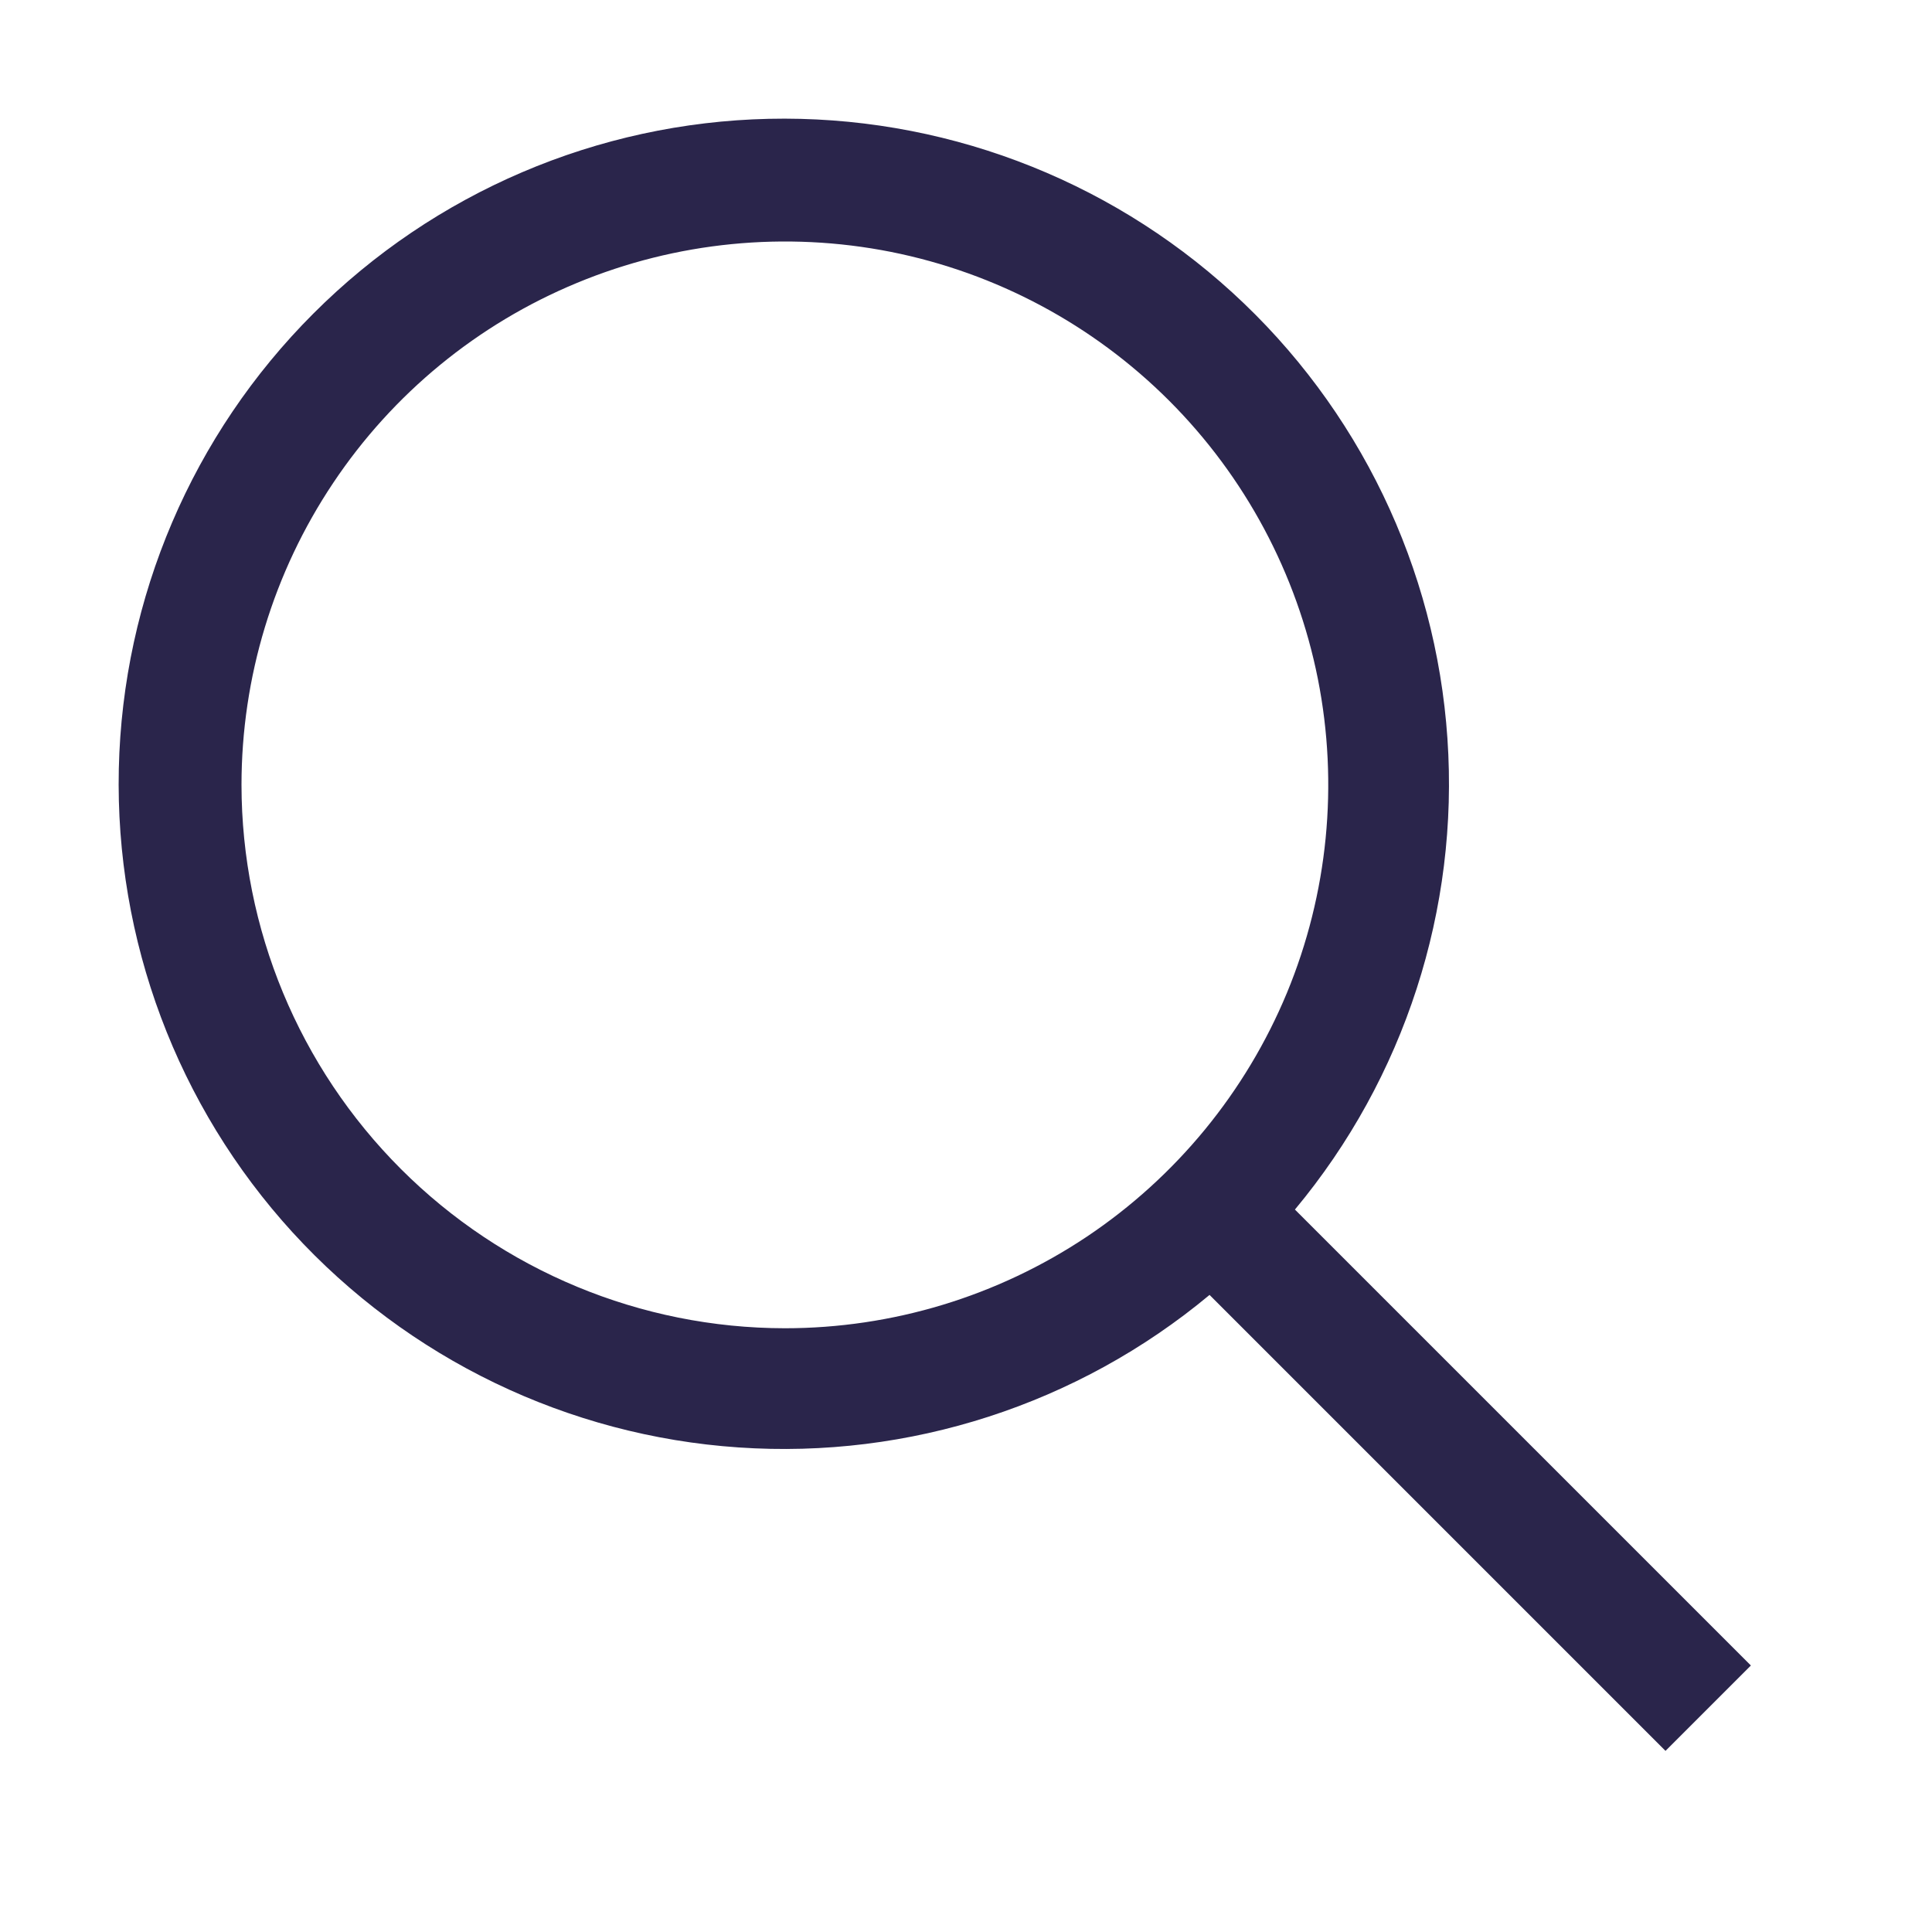
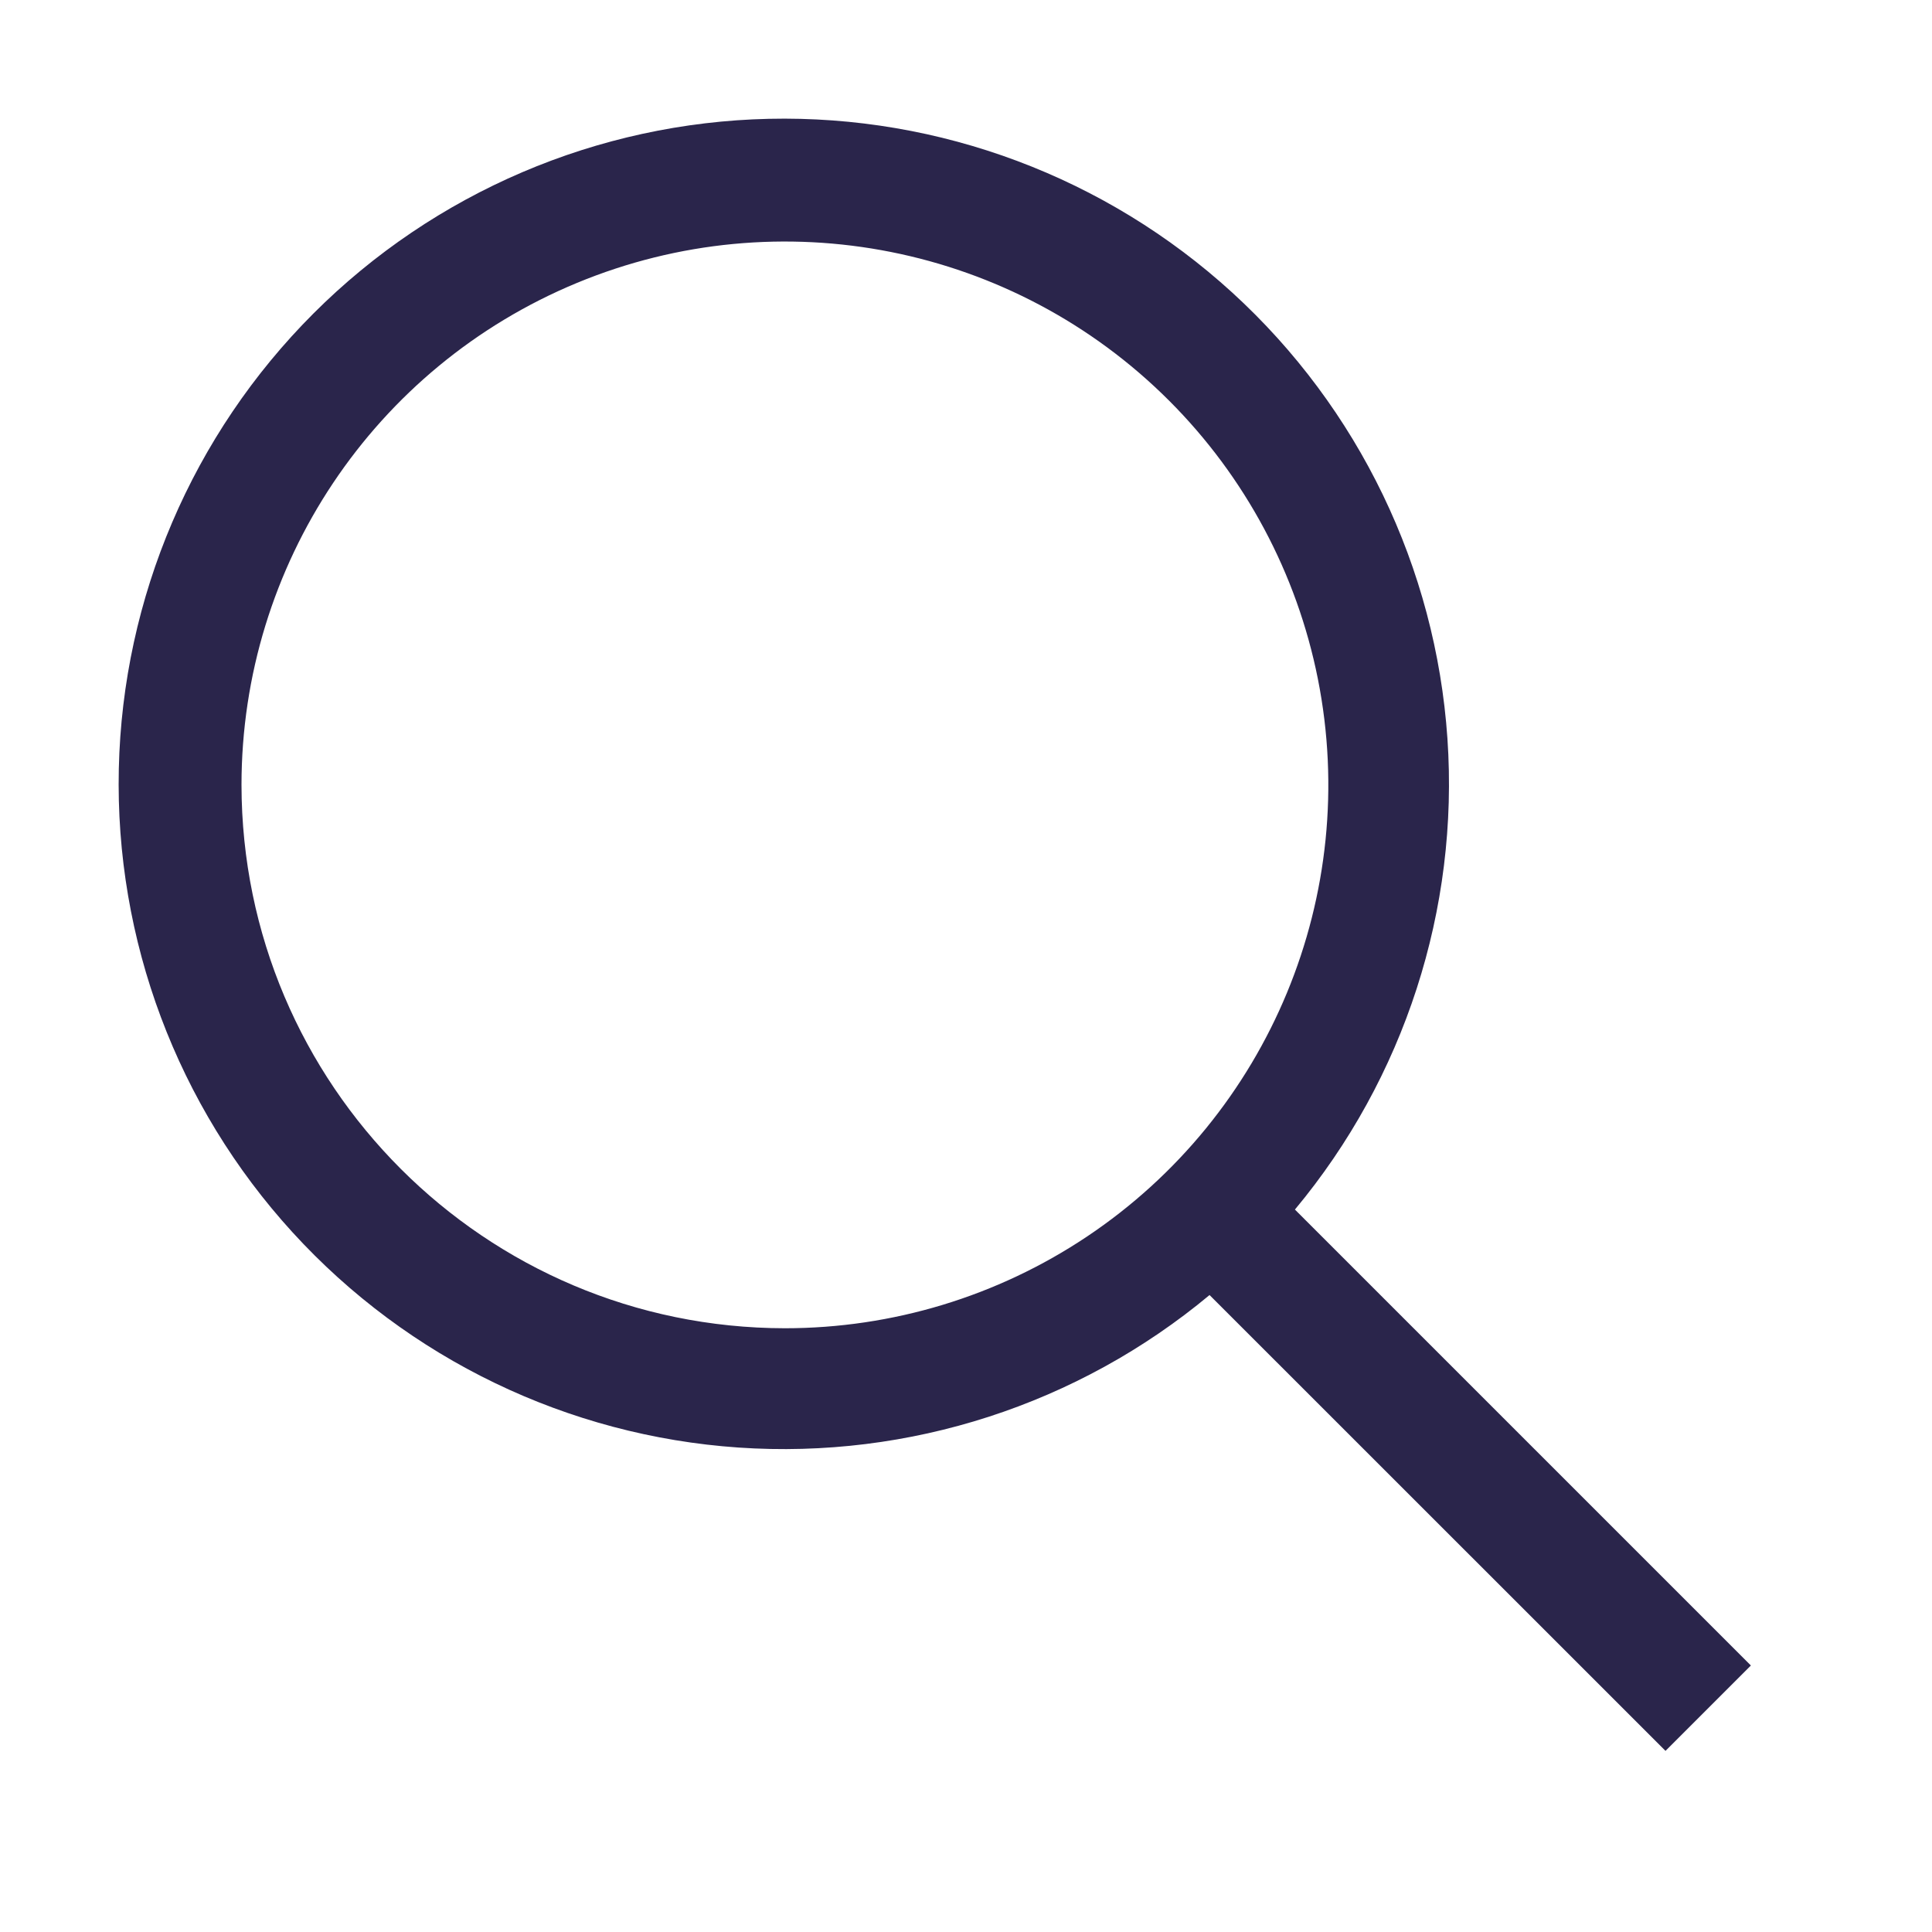
- <svg xmlns="http://www.w3.org/2000/svg" width="16" height="16" viewBox="0 0 16 16" fill="none">
-   <path d="M14.5 13.793L10.724 10.017C11.631 8.928 12.084 7.53 11.987 6.116C11.891 4.702 11.253 3.379 10.206 2.423C9.159 1.467 7.783 0.952 6.366 0.984C4.949 1.016 3.598 1.593 2.596 2.596C1.593 3.598 1.016 4.949 0.984 6.366C0.952 7.783 1.467 9.159 2.423 10.206C3.379 11.252 4.702 11.891 6.116 11.987C7.53 12.084 8.928 11.631 10.017 10.724L13.793 14.5L14.5 13.793ZM2 6.5C2 5.61 2.264 4.74 2.759 4C3.253 3.26 3.956 2.683 4.778 2.343C5.6 2.002 6.505 1.913 7.378 2.086C8.251 2.26 9.053 2.689 9.682 3.318C10.311 3.947 10.74 4.749 10.914 5.622C11.087 6.495 10.998 7.4 10.658 8.222C10.317 9.044 9.74 9.747 9 10.242C8.26 10.736 7.39 11 6.5 11C5.307 10.999 4.163 10.524 3.32 9.681C2.476 8.837 2.001 7.693 2 6.5Z" fill="#2A254B" />
+ <svg xmlns="http://www.w3.org/2000/svg" width="16" height="16" fill="none">
+   <path fill="#2A254B" d="m14.5 13.793-3.776-3.776c.907-1.089 1.36-2.487 1.263-3.901-.097-1.414-.735-2.737-1.782-3.693A5.509 5.509 0 0 0 6.366.984a5.509 5.509 0 0 0-3.77 1.612A5.509 5.509 0 0 0 .984 6.366 5.509 5.509 0 0 0 2.423 10.206c.956 1.047 2.279 1.685 3.693 1.782a5.508 5.508 0 0 0 3.901-1.263L13.793 14.5l.707-.707ZM2 6.5a4.5 4.5 0 0 1 2.778-4.157 4.5 4.5 0 0 1 4.904.975 4.501 4.501 0 0 1 1.232 2.304 4.5 4.5 0 0 1-1.914 4.62A4.5 4.5 0 0 1 6.5 11a4.505 4.505 0 0 1-4.5-4.5Z" />
</svg>
